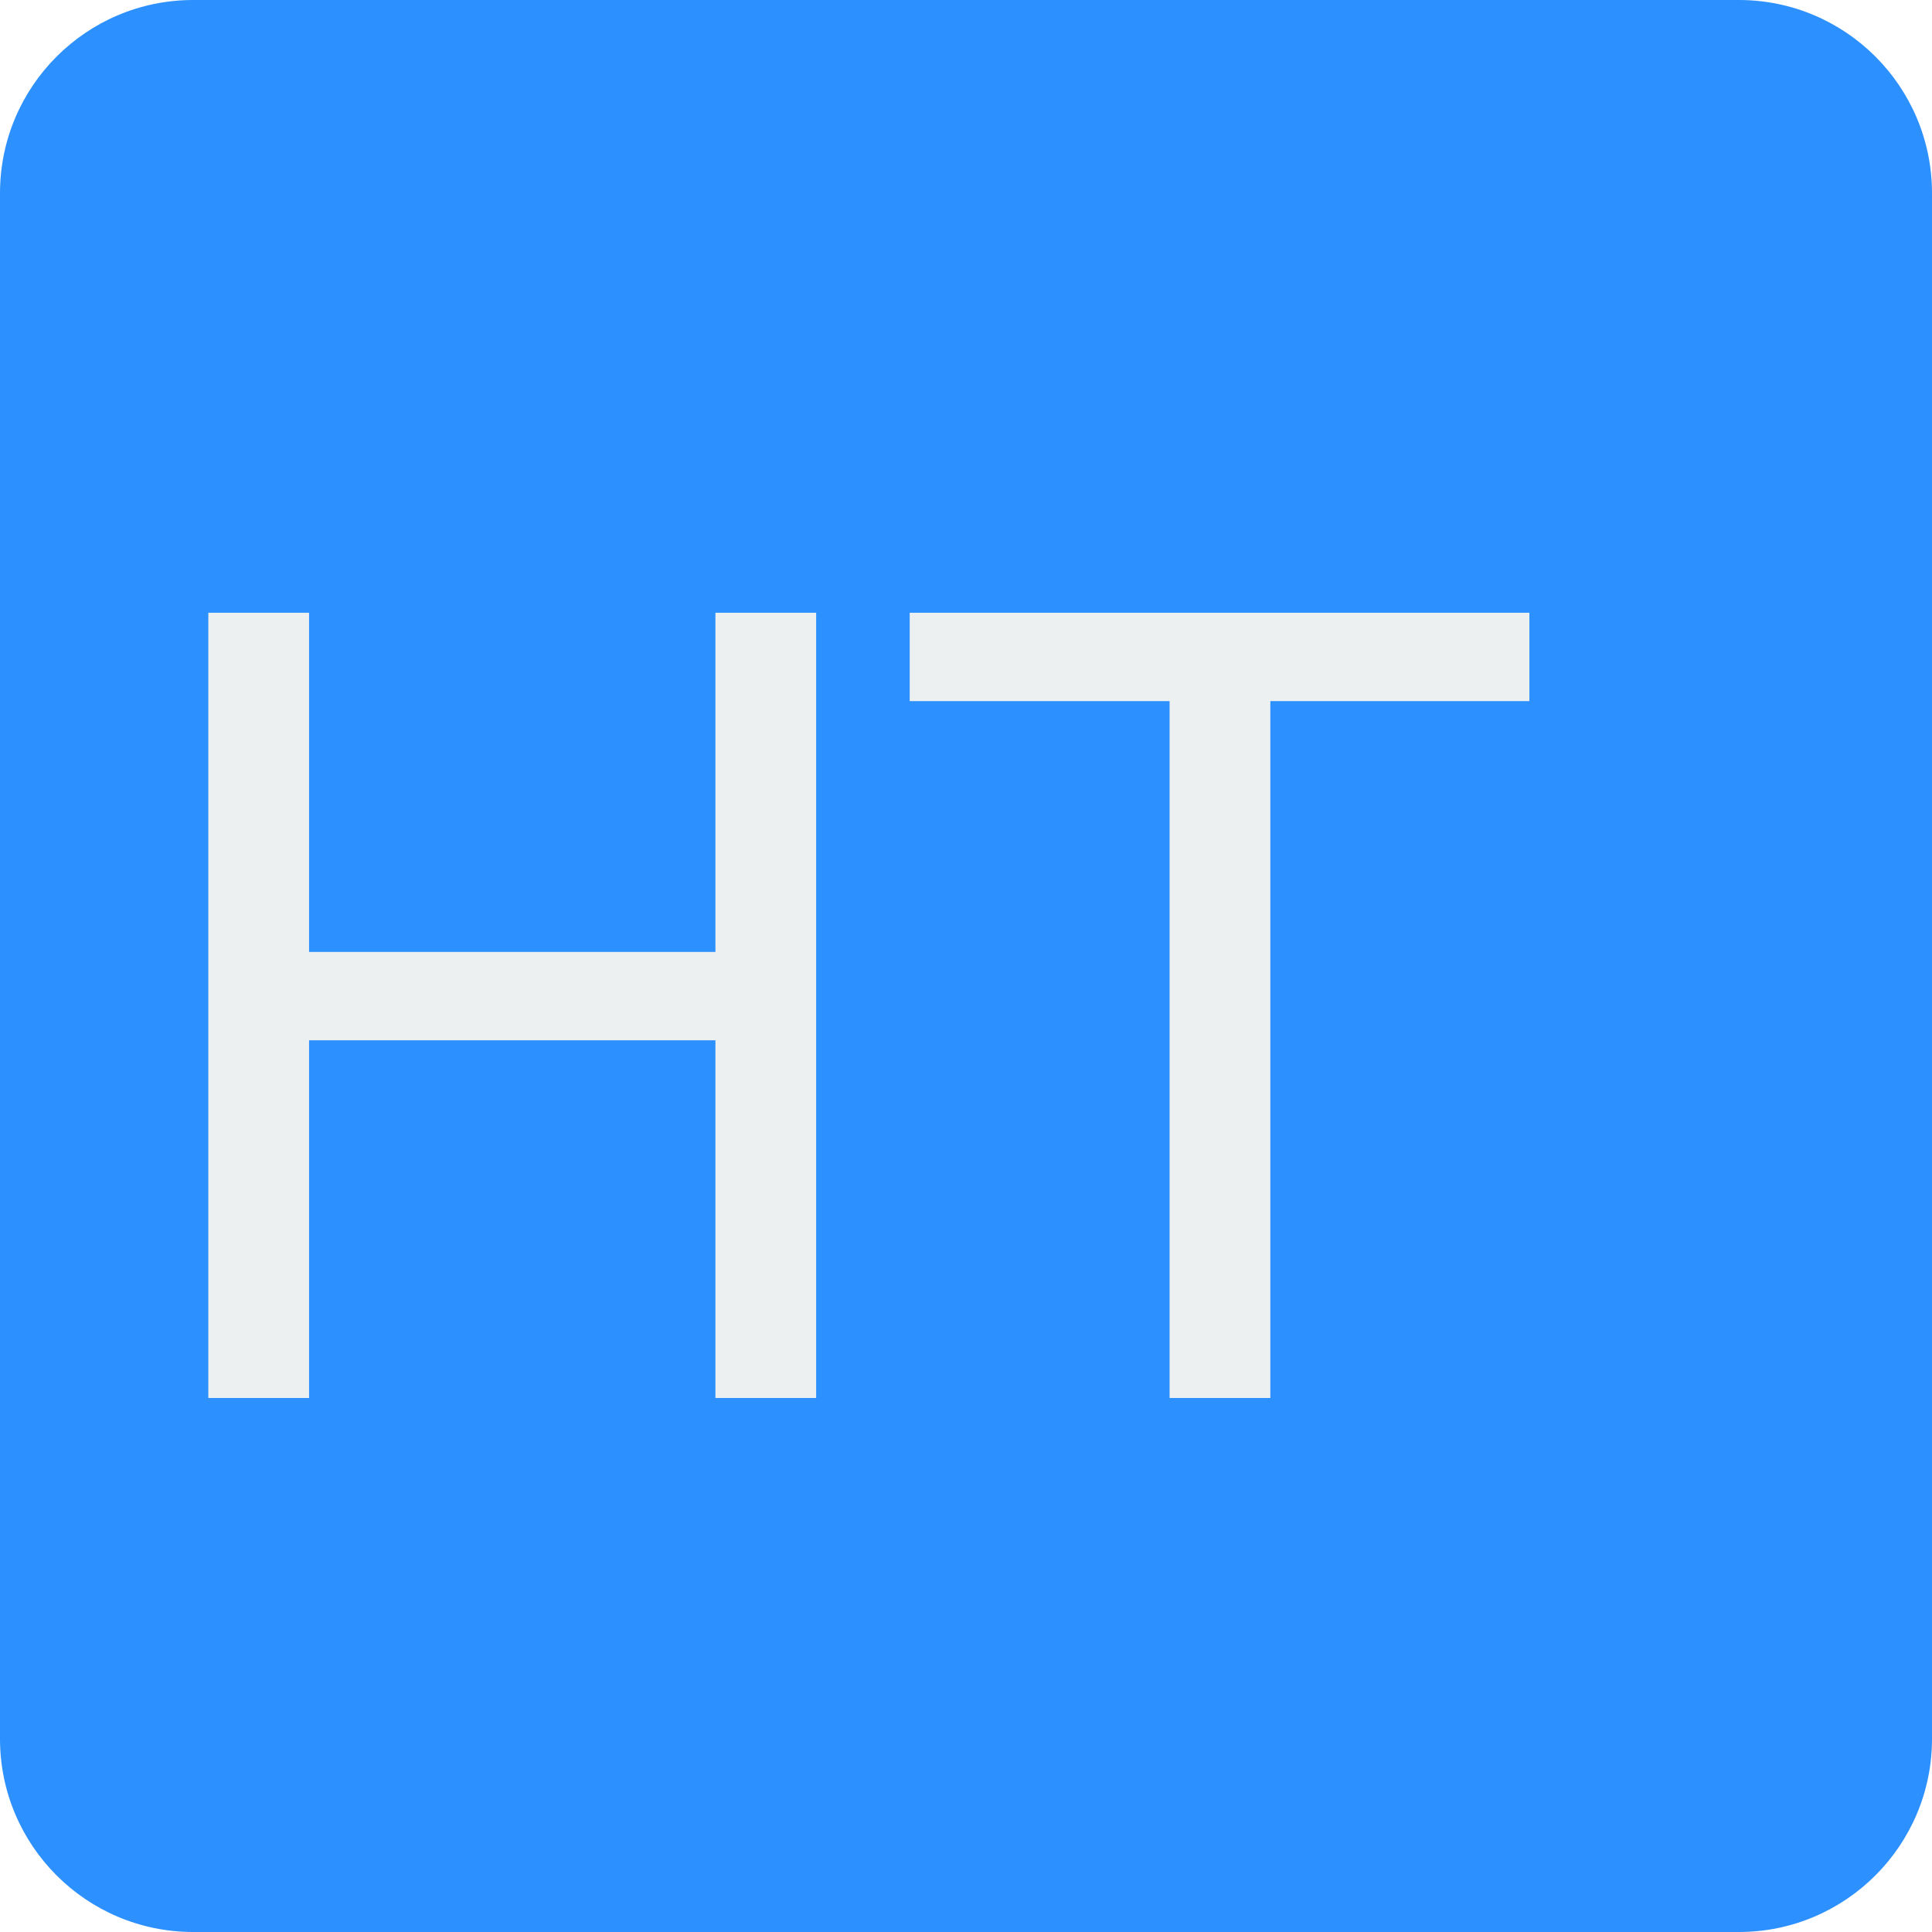
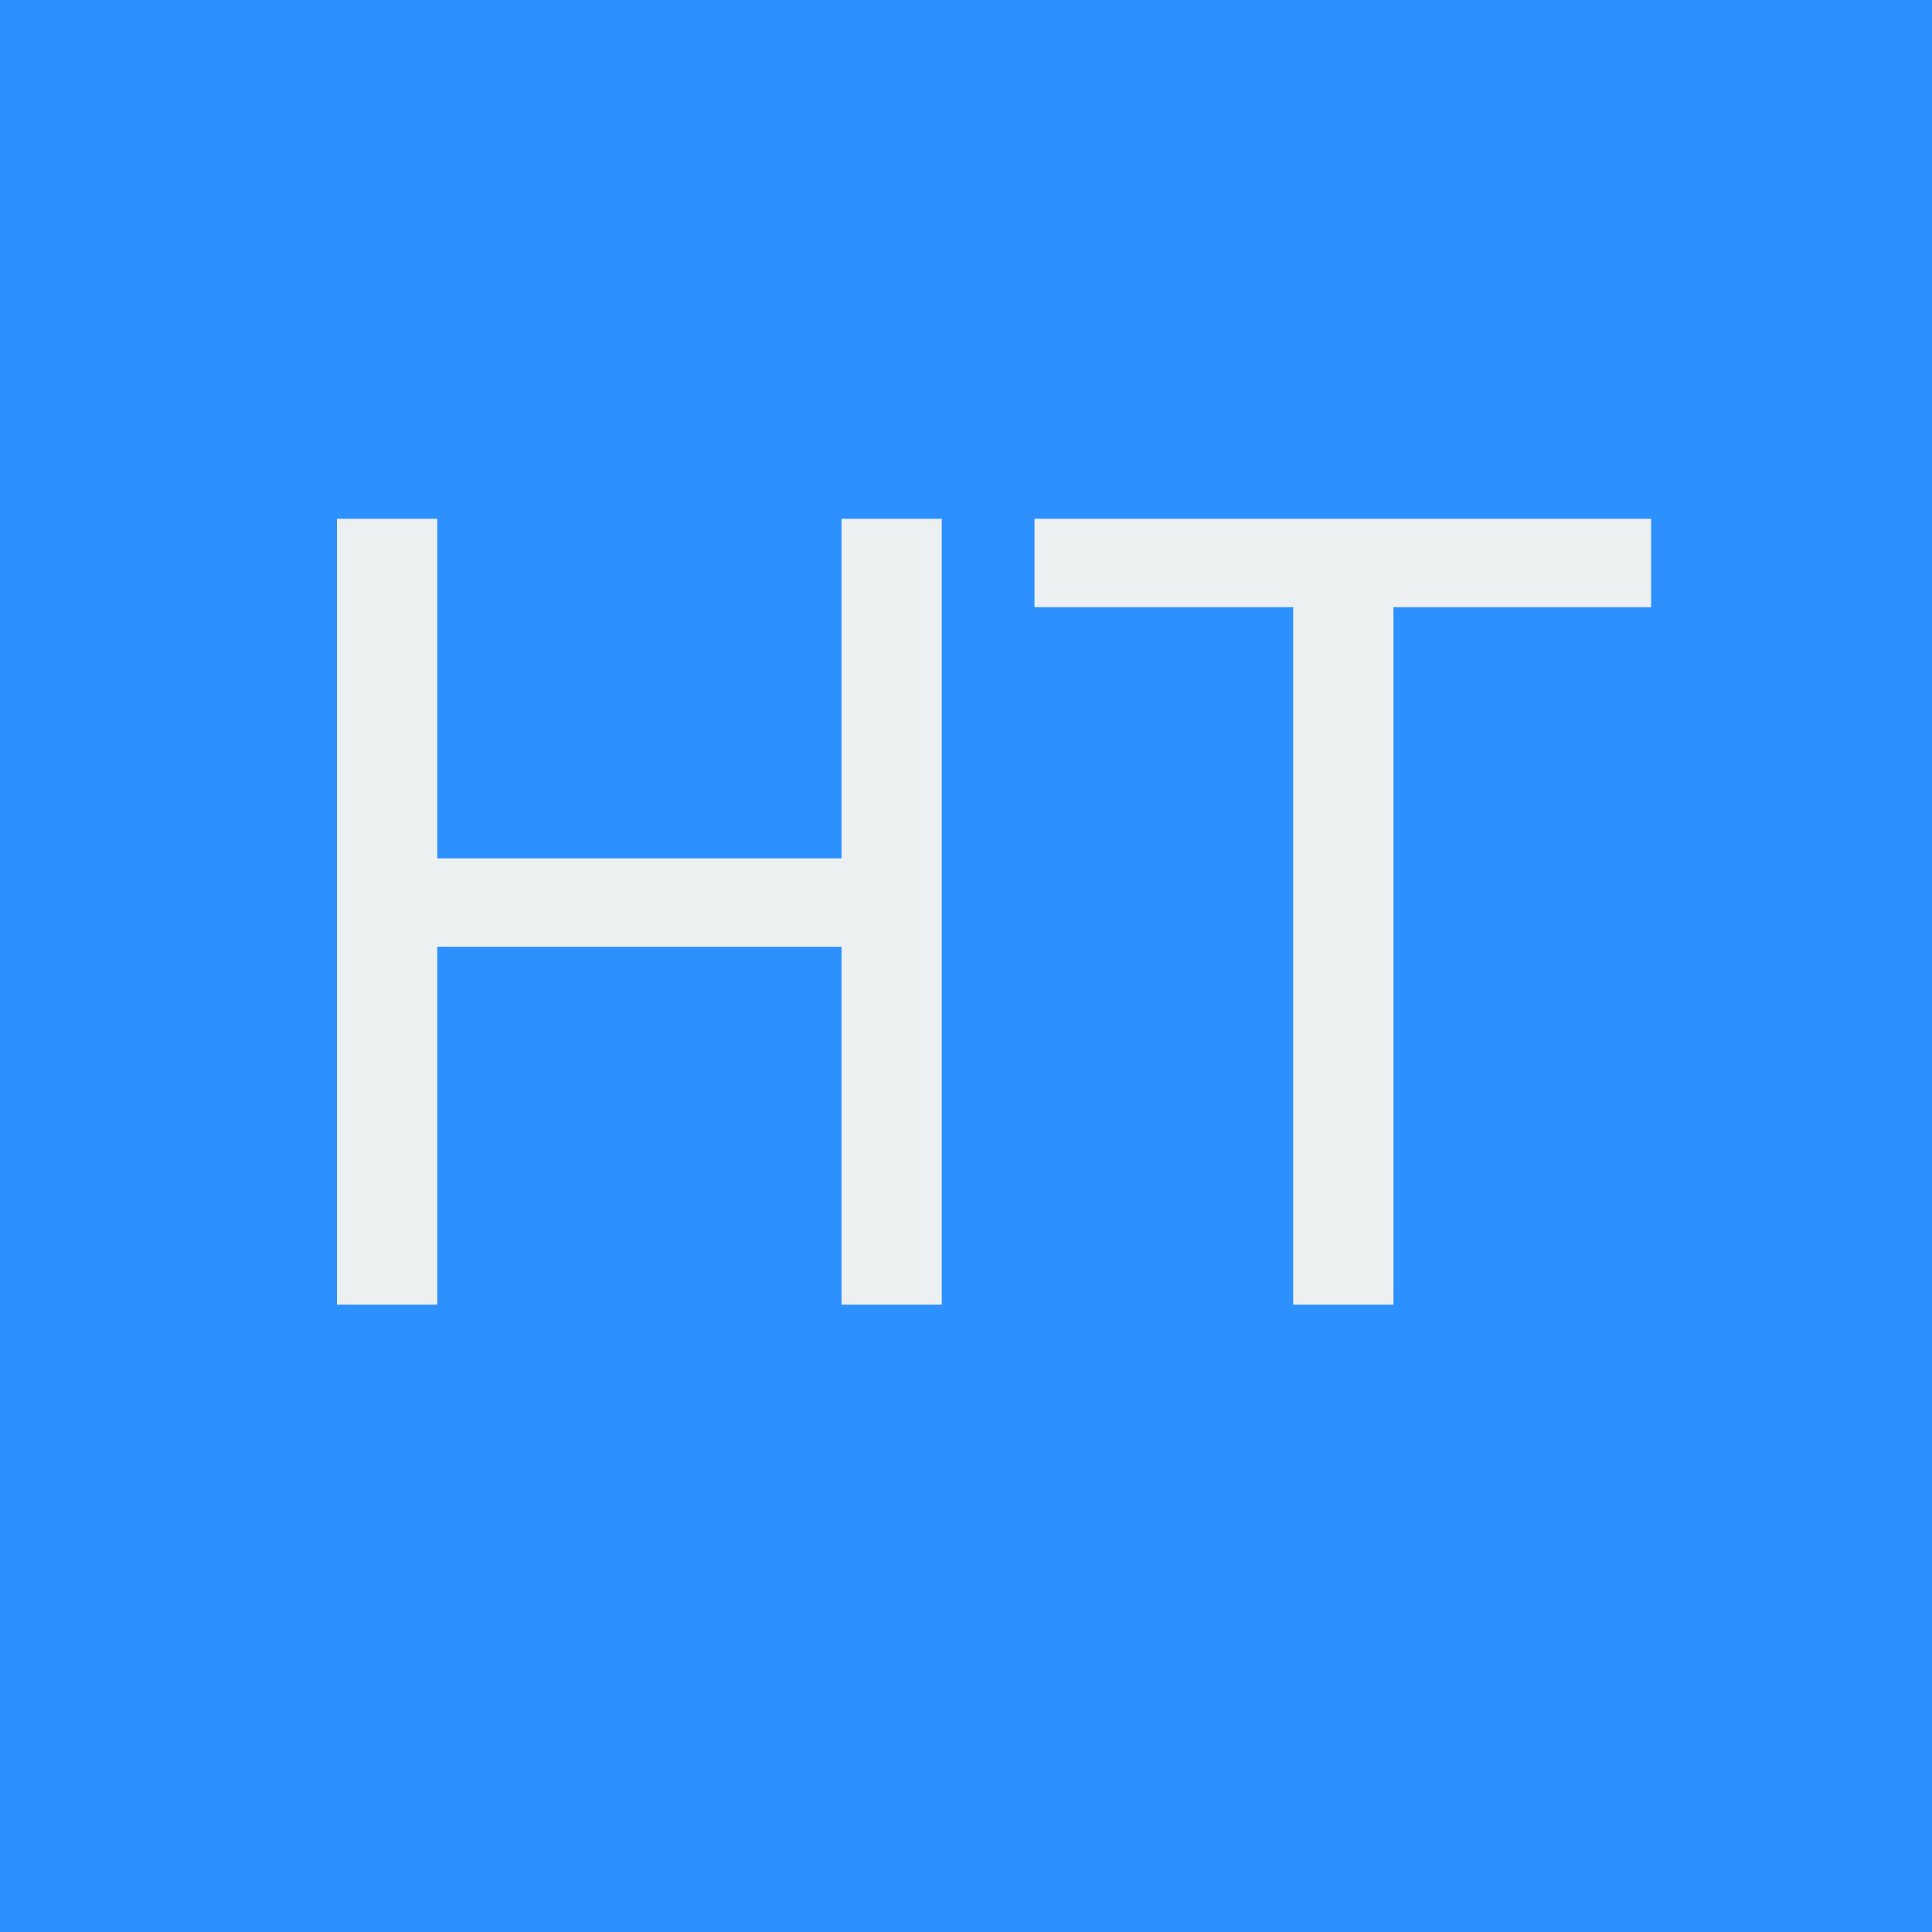
- <svg xmlns="http://www.w3.org/2000/svg" width="500" height="500">
+ <svg xmlns="http://www.w3.org/2000/svg" version="1.1" width="500" height="500" viewBox="0 0 500 500" xml:space="preserve">
  <style>
-         rect {
+         #box {
+ 			stroke: none;
+ 			stroke-width: 0;
+ 			stroke-dasharray: none;
+ 			stroke-linecap: butt;
+ 			stroke-dashoffset: 0;
+ 			stroke-linejoin: miter;
+ 			stroke-miterlimit: 4;
+ 			fill-rule: nonzero;
+ 			opacity: 1;
            fill: #2c90ff;
        }
        text {
+ 			stroke: none;
+ 			stroke-width: 1;
+ 			stroke-dasharray: none;
+ 			stroke-linecap: butt;
+ 			stroke-dashoffset: 0;
+ 			stroke-linejoin: miter;
+ 			stroke-miterlimit: 4;
+ 			fill-rule: nonzero;
+ 			opacity: 1;
+ 			white-space: pre;
            fill: #ecf0f1;
        }

        @media (prefers-color-scheme: dark) {
-             rect {
+             #box {
                fill: #d1d2d2;
            }
            text {
                fill: #5352ed;
            }
        }
    </style>
-   <g>
-     <rect stroke-width="0" x="0" y="0" width="500" height="500" id="svg_4" rx="50" />
-     <text transform="matrix(14.0217 0 0 13.94 -583.524 -822.558)" stroke="#000" xml:space="preserve" text-anchor="start" font-family="'Rubik', Helvetica, sans-serif" font-size="20" id="svg_1" y="84.962" x="43.804" stroke-width="0">HT</text>
+   <defs>
+ </defs>
+   <g transform="matrix(-1 0 0 -1 250 250)" id="brxR7NkMl_wcS7HwodRpP">
+     <path id="box" vector-effect="non-scaling-stroke" transform=" translate(-250, -250)" d="M 0 500 L 0 0 L 500 0 L 500 500 z" stroke-linecap="round" />
+   </g>
+   <g transform="matrix(1 0 0 1 250 250)" style="" id="IUS52cenepXZwDqKFxcd2">
+     <text xml:space="preserve" font-family="'Rubik', Helvetica, sans-serif" font-size="279" font-style="normal" font-weight="normal" line-height="1.16">
+       <tspan x="-185.95" y="87.65">HT</tspan>
+     </text>
  </g>
</svg>
